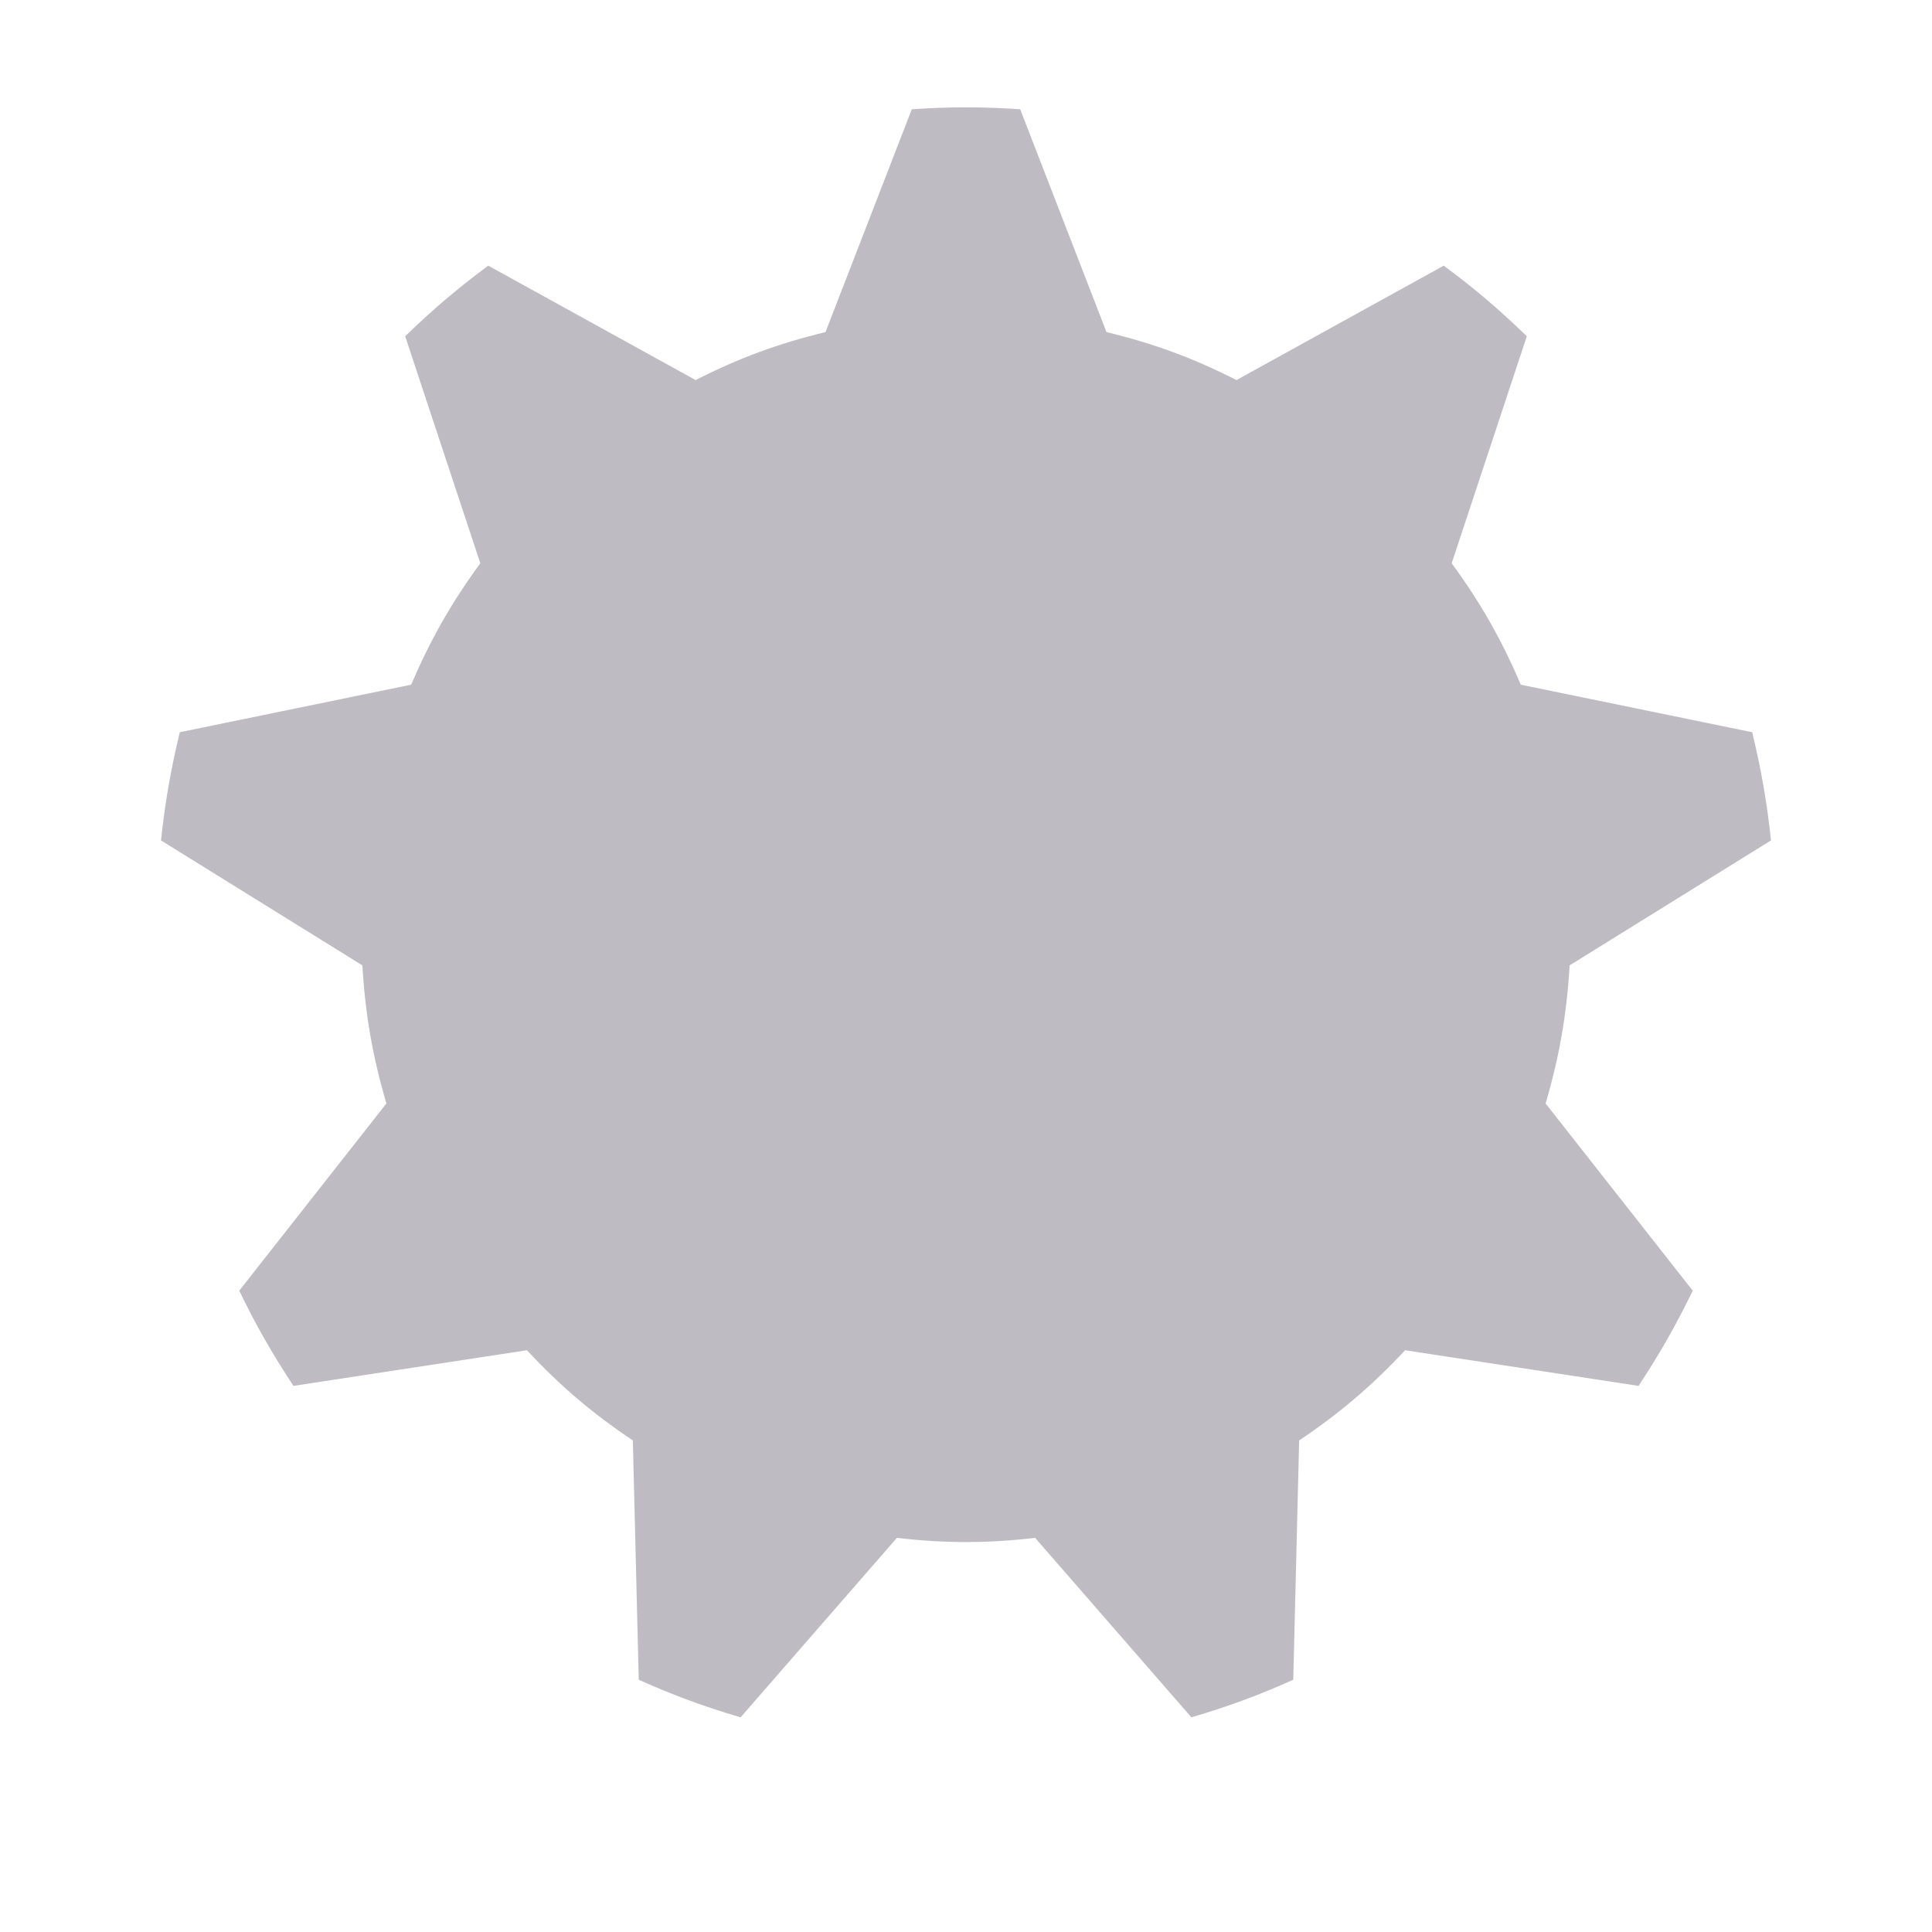
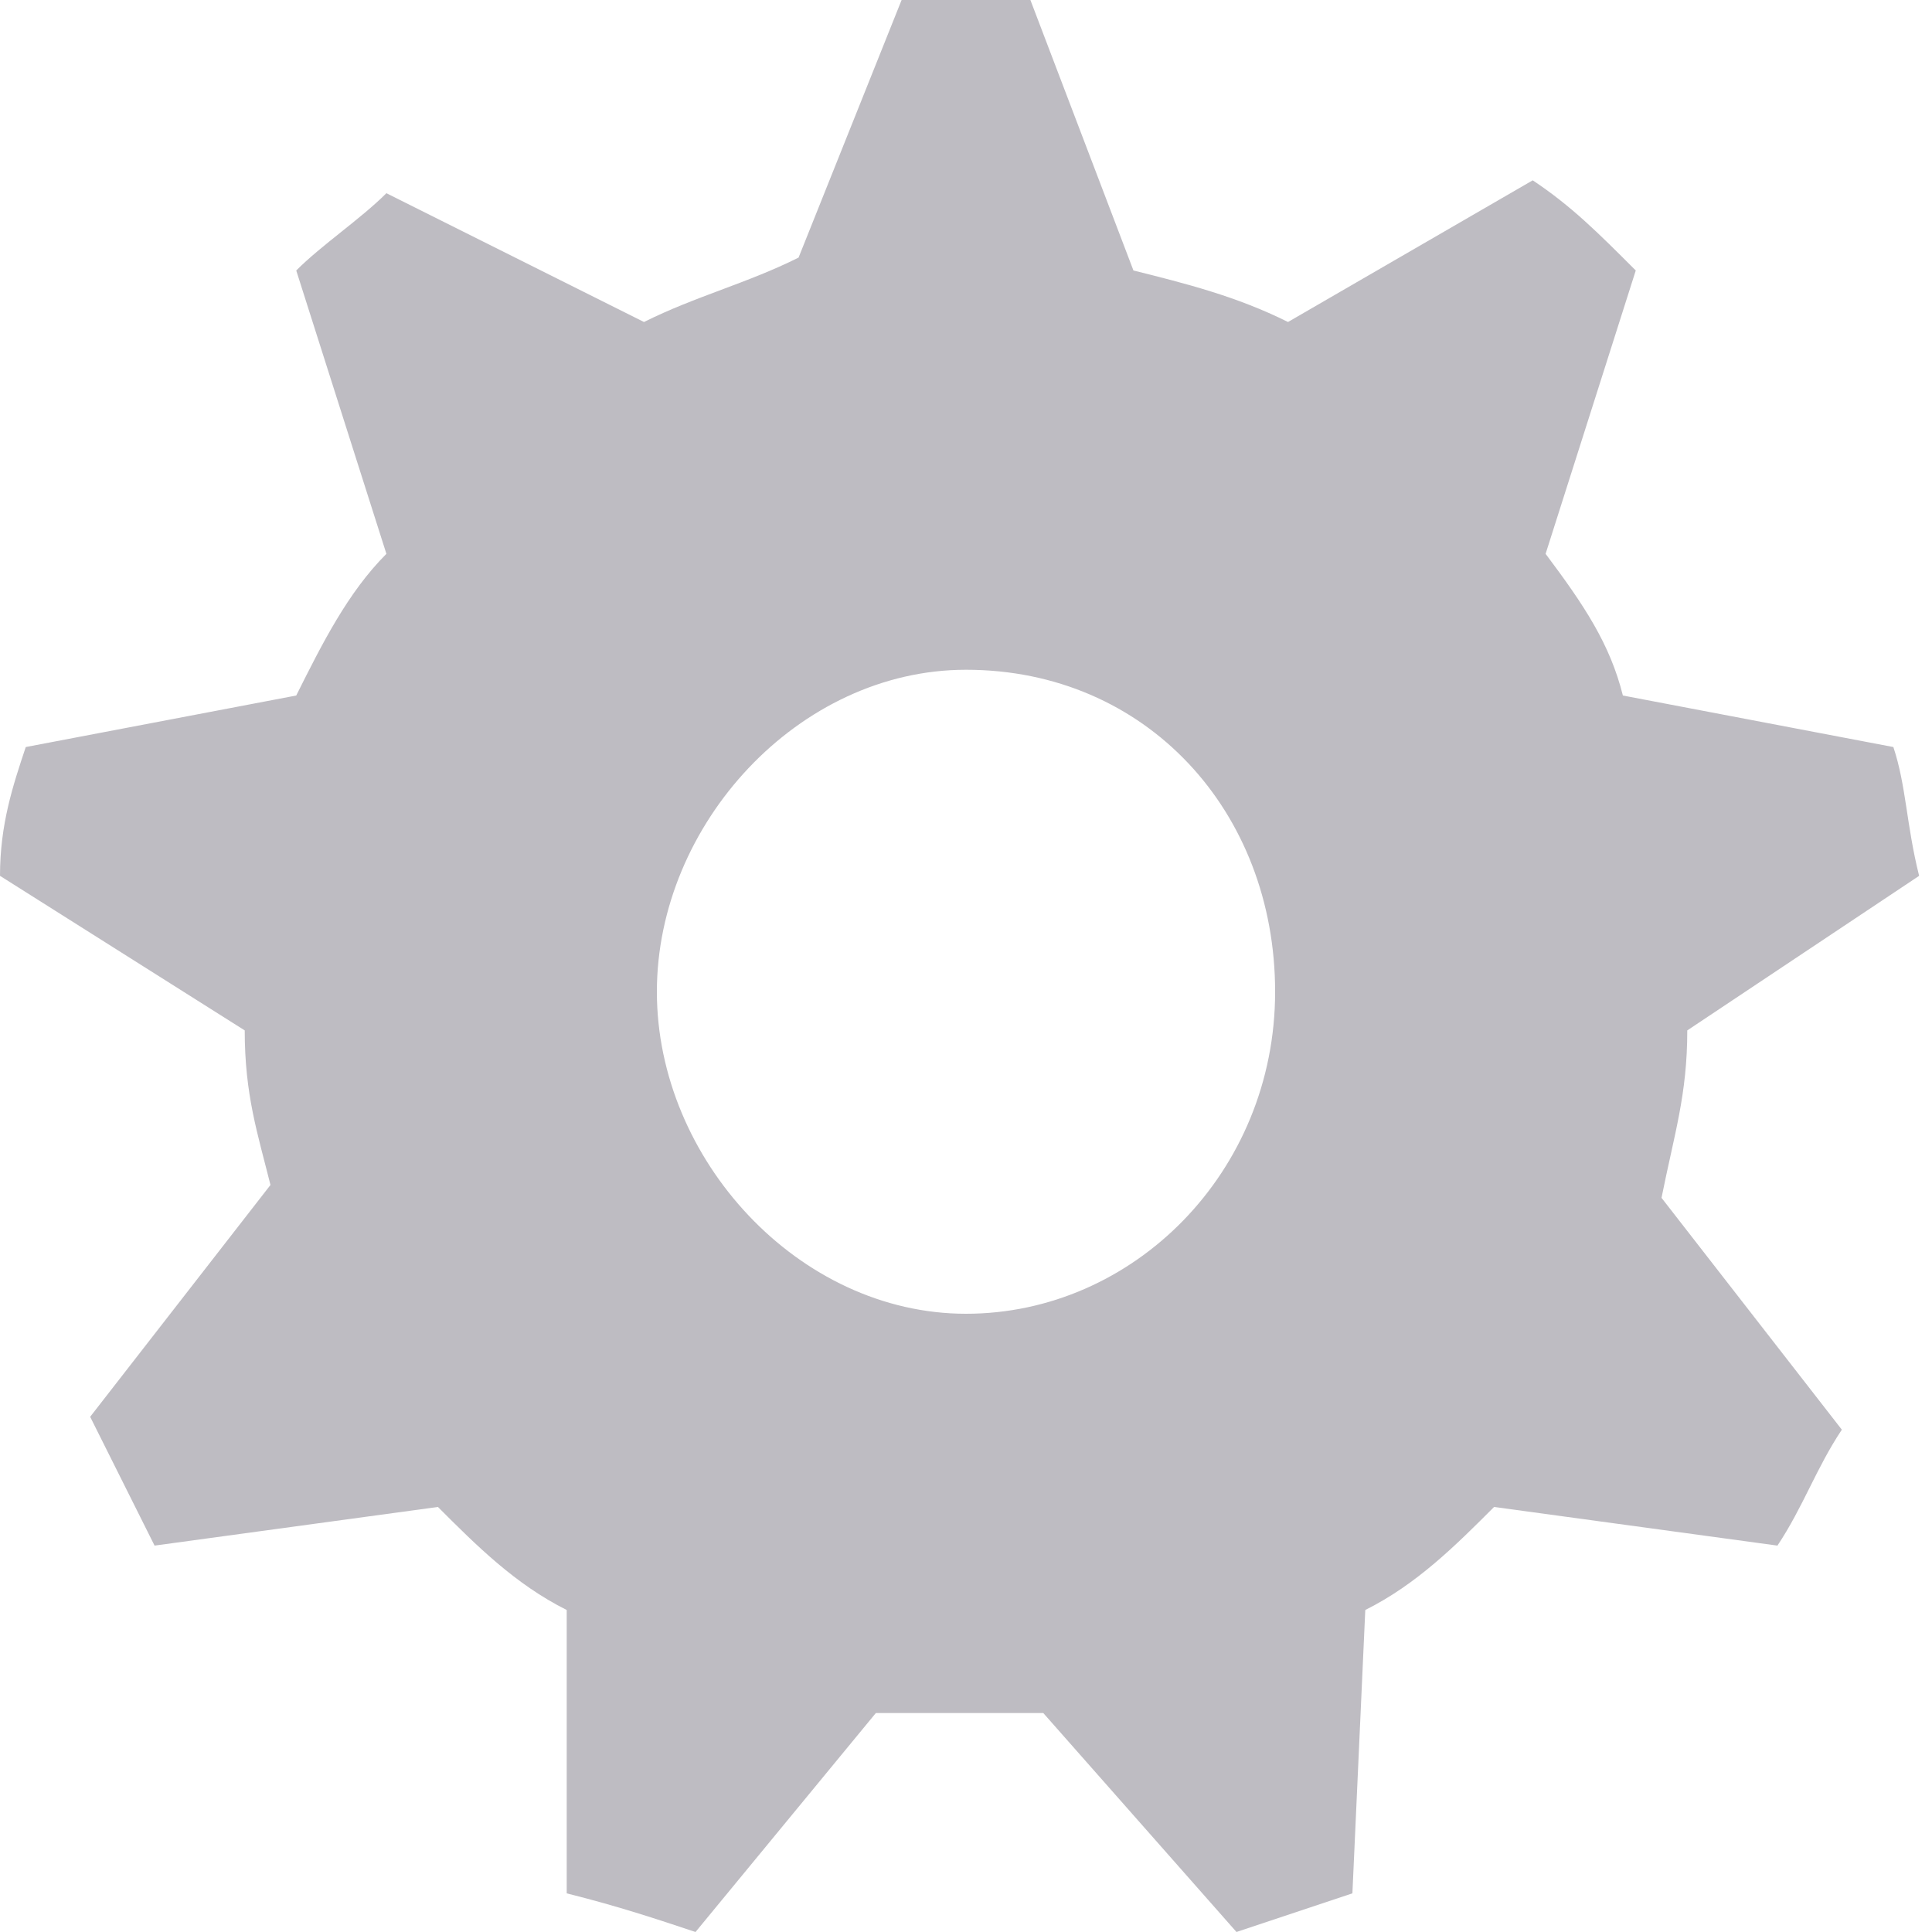
- <svg xmlns="http://www.w3.org/2000/svg" id="Untitled-P%E1gina%201" viewBox="0 0 18 18" style="background-color:#ffffff00" version="1.1" xml:space="preserve" x="0px" y="0px" width="18px" height="18px">
-   <g id="Capa%201">
-     <path d="M 8.495 1.018 C 8.849 0.994 9.151 0.994 9.505 1.018 L 10.309 3.094 C 10.747 3.2 11.117 3.336 11.52 3.541 L 13.451 2.475 C 13.737 2.687 13.969 2.884 14.225 3.133 L 13.525 5.248 C 13.794 5.615 13.99 5.96 14.169 6.379 L 16.325 6.822 C 16.409 7.171 16.462 7.473 16.5 7.83 L 14.624 8.994 C 14.597 9.45 14.529 9.842 14.4 10.281 L 15.771 12.025 C 15.614 12.348 15.463 12.613 15.266 12.912 L 13.091 12.58 C 12.781 12.912 12.48 13.168 12.104 13.42 L 12.049 15.65 C 11.725 15.795 11.44 15.9 11.1 16 L 9.644 14.328 C 9.196 14.38 8.804 14.38 8.356 14.328 L 6.9 16 C 6.56 15.9 6.275 15.795 5.951 15.65 L 5.896 13.42 C 5.519 13.168 5.219 12.912 4.909 12.58 L 2.734 12.912 C 2.537 12.613 2.385 12.348 2.229 12.025 L 3.6 10.281 C 3.471 9.842 3.403 9.45 3.376 8.994 L 1.5 7.83 C 1.538 7.473 1.591 7.171 1.675 6.822 L 3.831 6.379 C 4.01 5.96 4.206 5.615 4.475 5.248 L 3.775 3.133 C 4.031 2.884 4.263 2.687 4.549 2.475 L 6.481 3.541 C 6.883 3.336 7.253 3.2 7.691 3.094 L 8.495 1.018 ZM 9 6.172 C 10.35 6.172 11.445 7.283 11.445 8.652 C 11.445 10.02 10.35 11.131 9 11.131 C 7.65 11.131 6.555 10.02 6.555 8.652 C 6.555 7.283 7.65 6.172 9 6.172 Z" fill="#bebcc2" />
-   </g>
+ <svg xmlns="http://www.w3.org/2000/svg" version="1.1" id="Capa_1" x="0px" y="0px" width="15px" height="15px" viewBox="0 0 15 15" enable-background="new 0 0 15 15" xml:space="preserve">
+   <path fill-rule="evenodd" clip-rule="evenodd" fill="#BEBCC2" d="M7.5,5.2c1.4,0,2.4,1.1,2.4,2.5s-1.1,2.5-2.4,2.5S5.1,9,5.1,7.7  S6.2,5.2,7.5,5.2z M7,0c0.3,0,0.7,0,1,0l0.8,2.1C9.2,2.2,9.6,2.3,10,2.5l1.9-1.1c0.3,0.2,0.5,0.4,0.8,0.7L12,4.3  c0.3,0.4,0.5,0.7,0.6,1.1l2.1,0.4c0.1,0.3,0.1,0.6,0.2,1L13.1,8c0,0.5-0.1,0.8-0.2,1.3l1.4,1.8c-0.2,0.3-0.3,0.6-0.5,0.9l-2.2-0.3  c-0.3,0.3-0.6,0.6-1,0.8l-0.1,2.2c-0.3,0.1-0.6,0.2-0.9,0.3l-1.5-1.7c-0.4,0-0.8,0-1.3,0L5.4,15c-0.3-0.1-0.6-0.2-1-0.3l0-2.2  c-0.4-0.2-0.7-0.5-1-0.8l-2.2,0.3C1,11.6,0.9,11.4,0.7,11l1.4-1.8C2,8.8,1.9,8.5,1.9,8L0,6.8c0-0.4,0.1-0.7,0.2-1l2.1-0.4  C2.5,5,2.7,4.6,3,4.3L2.3,2.1C2.5,1.9,2.8,1.7,3,1.5L5,2.5c0.4-0.2,0.8-0.3,1.2-0.5L7,0z" />
</svg>
